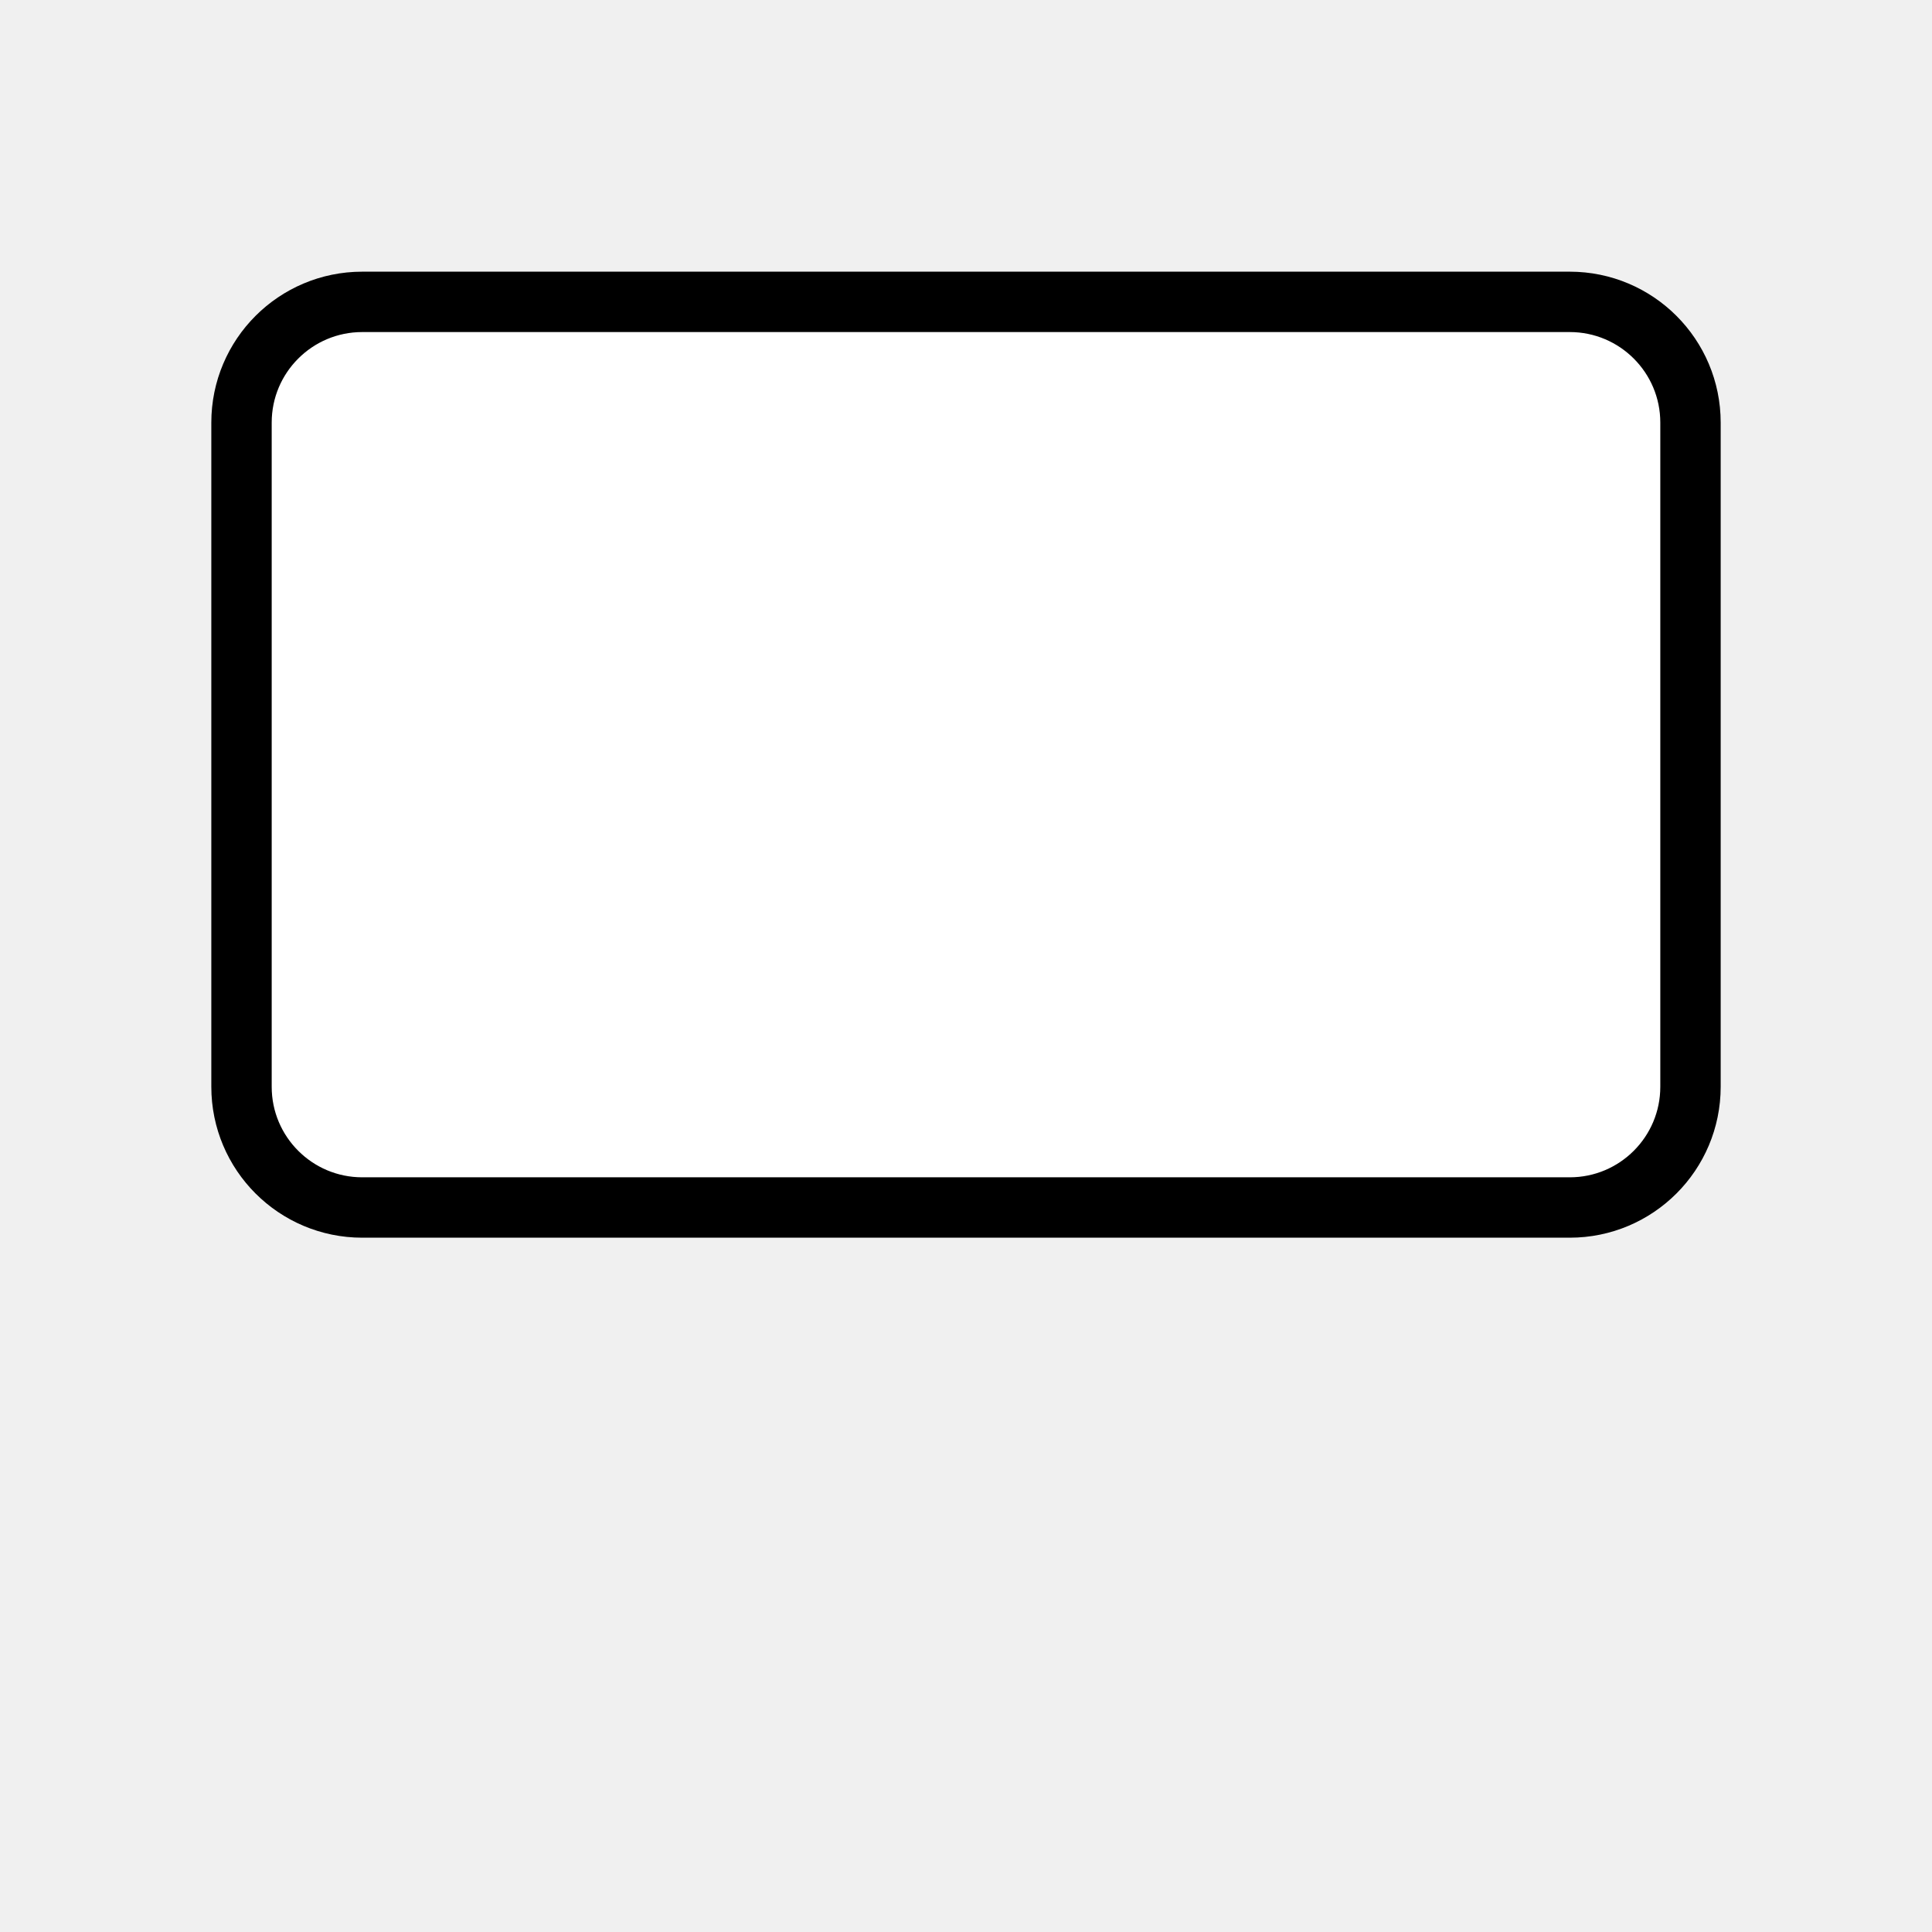
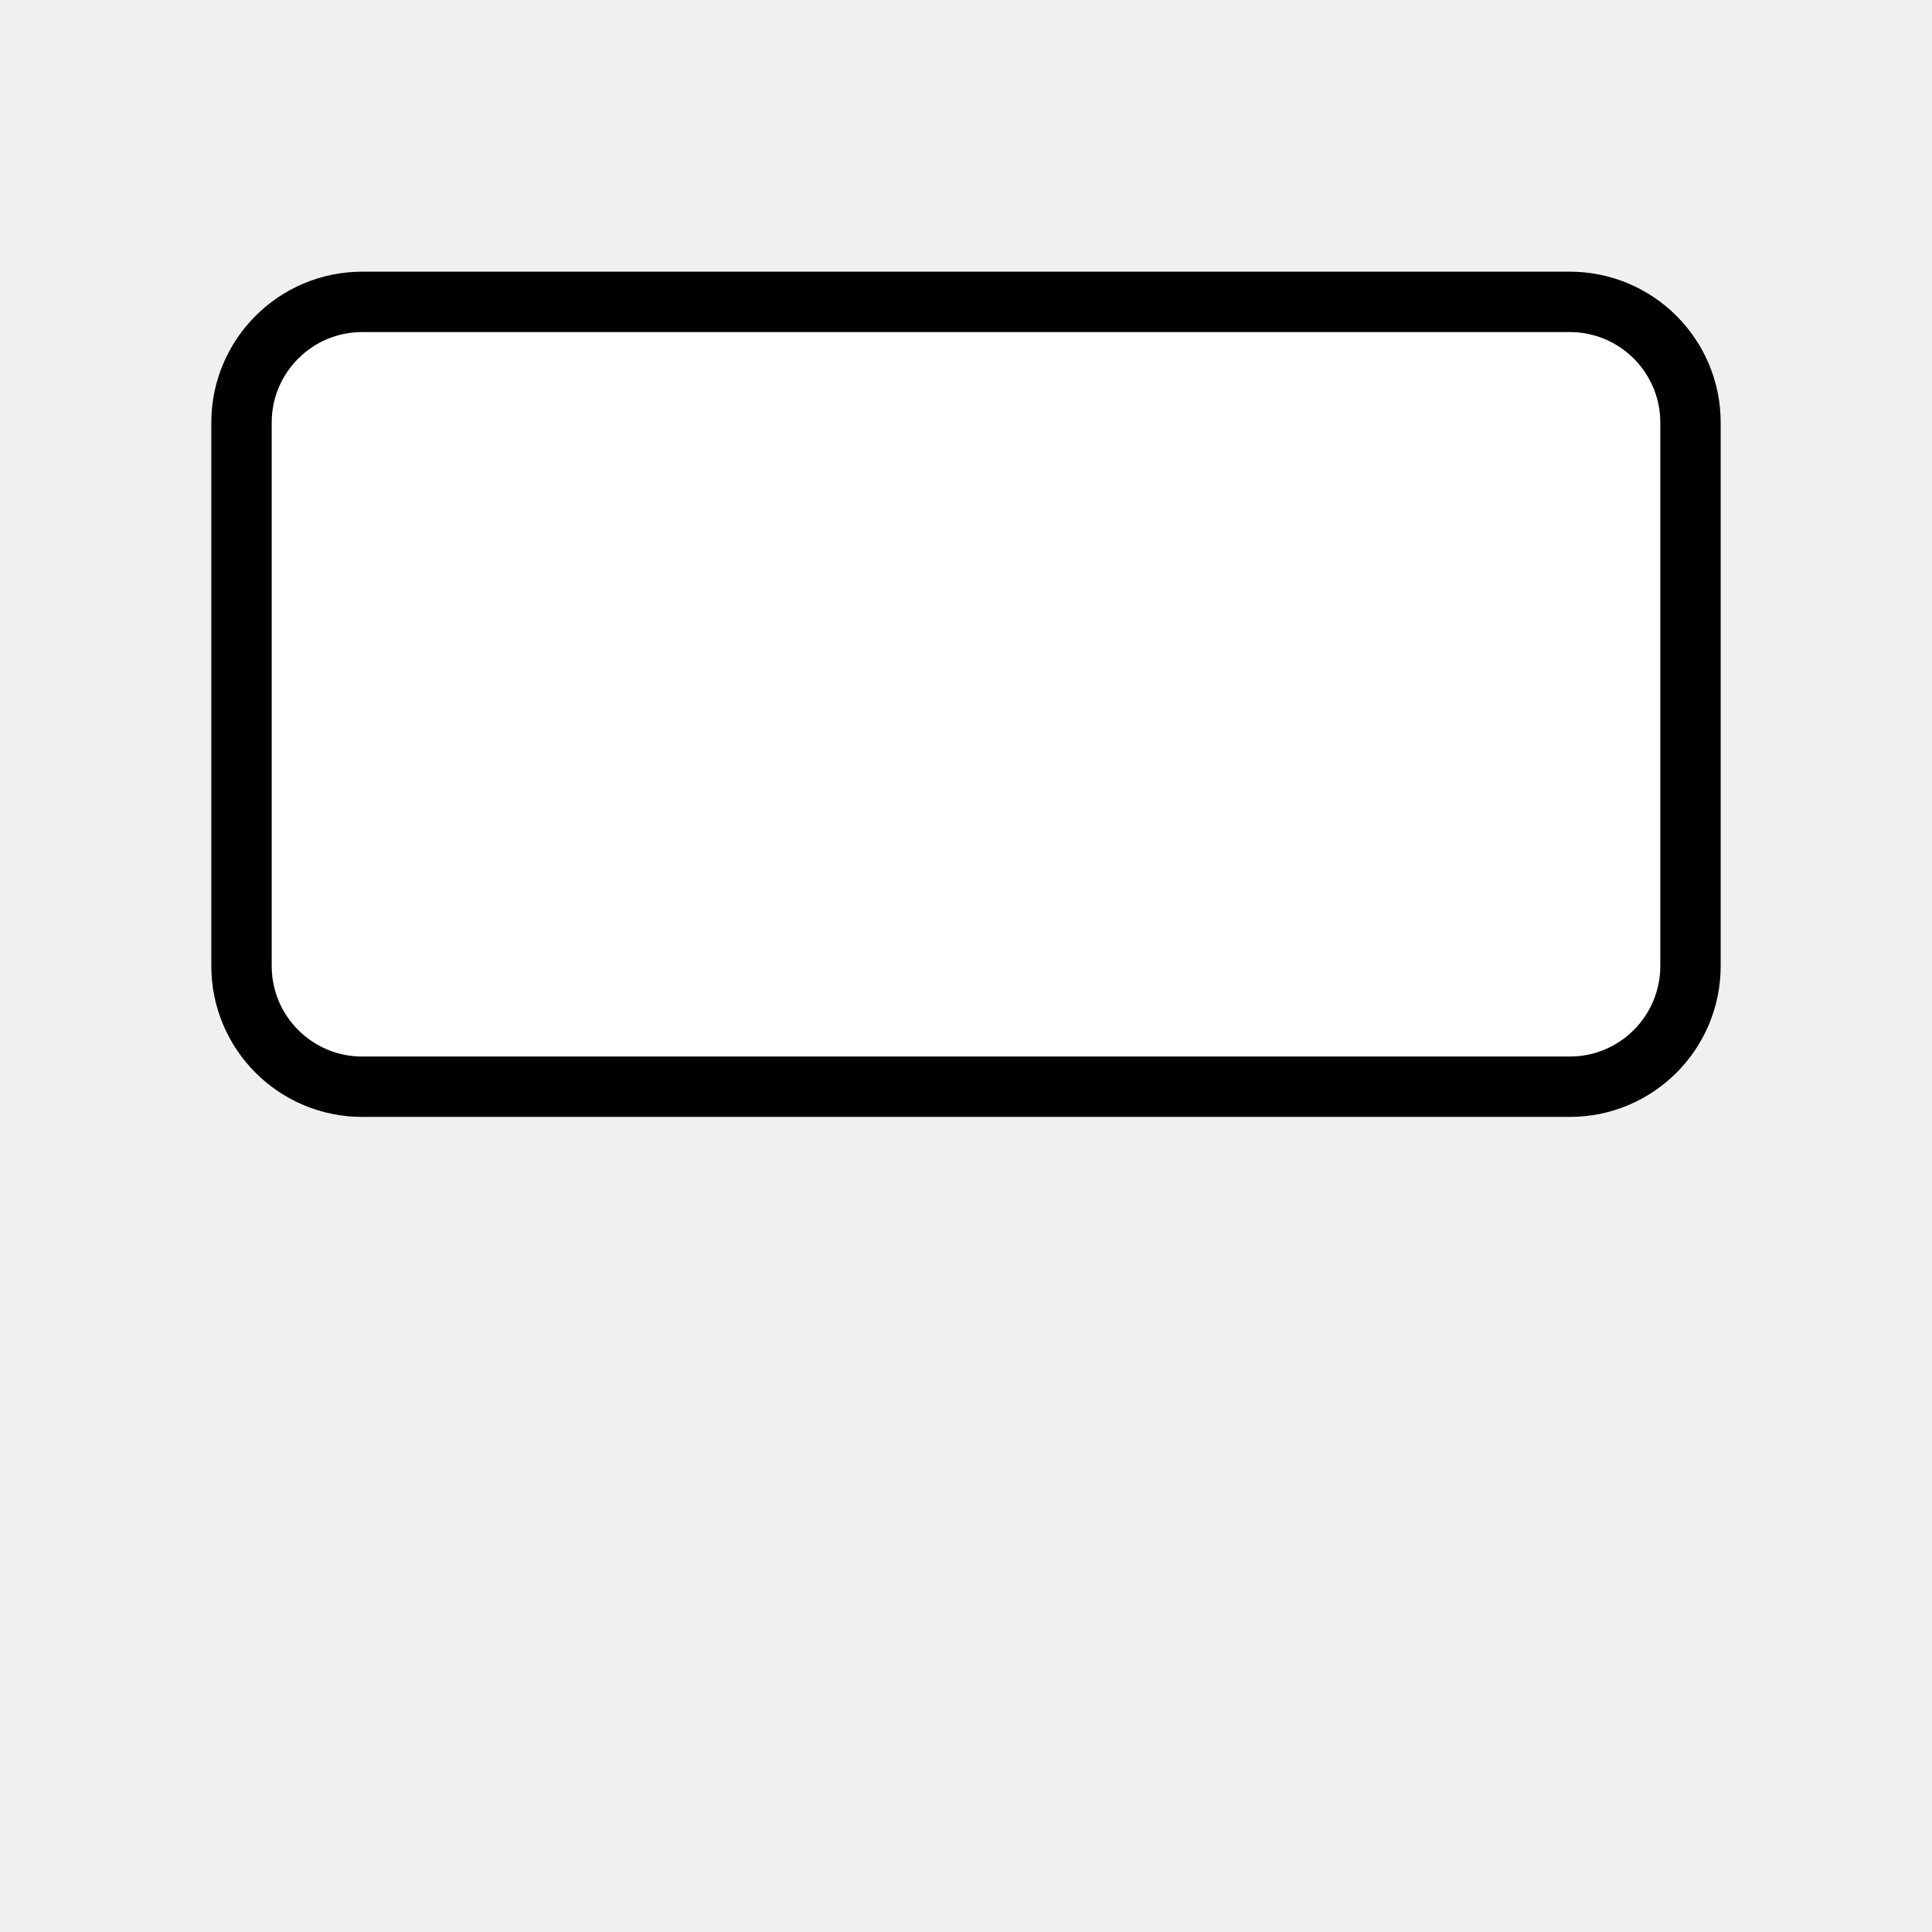
<svg xmlns="http://www.w3.org/2000/svg" viewBox="0 0 90.709 90.709" width="64" height="64" role="img" aria-labelledby="ez-title ez-desc">
-   <rect x="11.339" y="14.173" width="68.031" height="42.52" rx="5.669" fill="#ffffff" stroke="#000000" stroke-width="2.835" stroke-linecap="butt" stroke-linejoin="round" />
+   <rect x="11.339" y="14.173" width="68.031" height="36.85" rx="5.669" fill="#ffffff" stroke="#000000" stroke-width="2.835" stroke-linecap="butt" stroke-linejoin="round" />
</svg>
